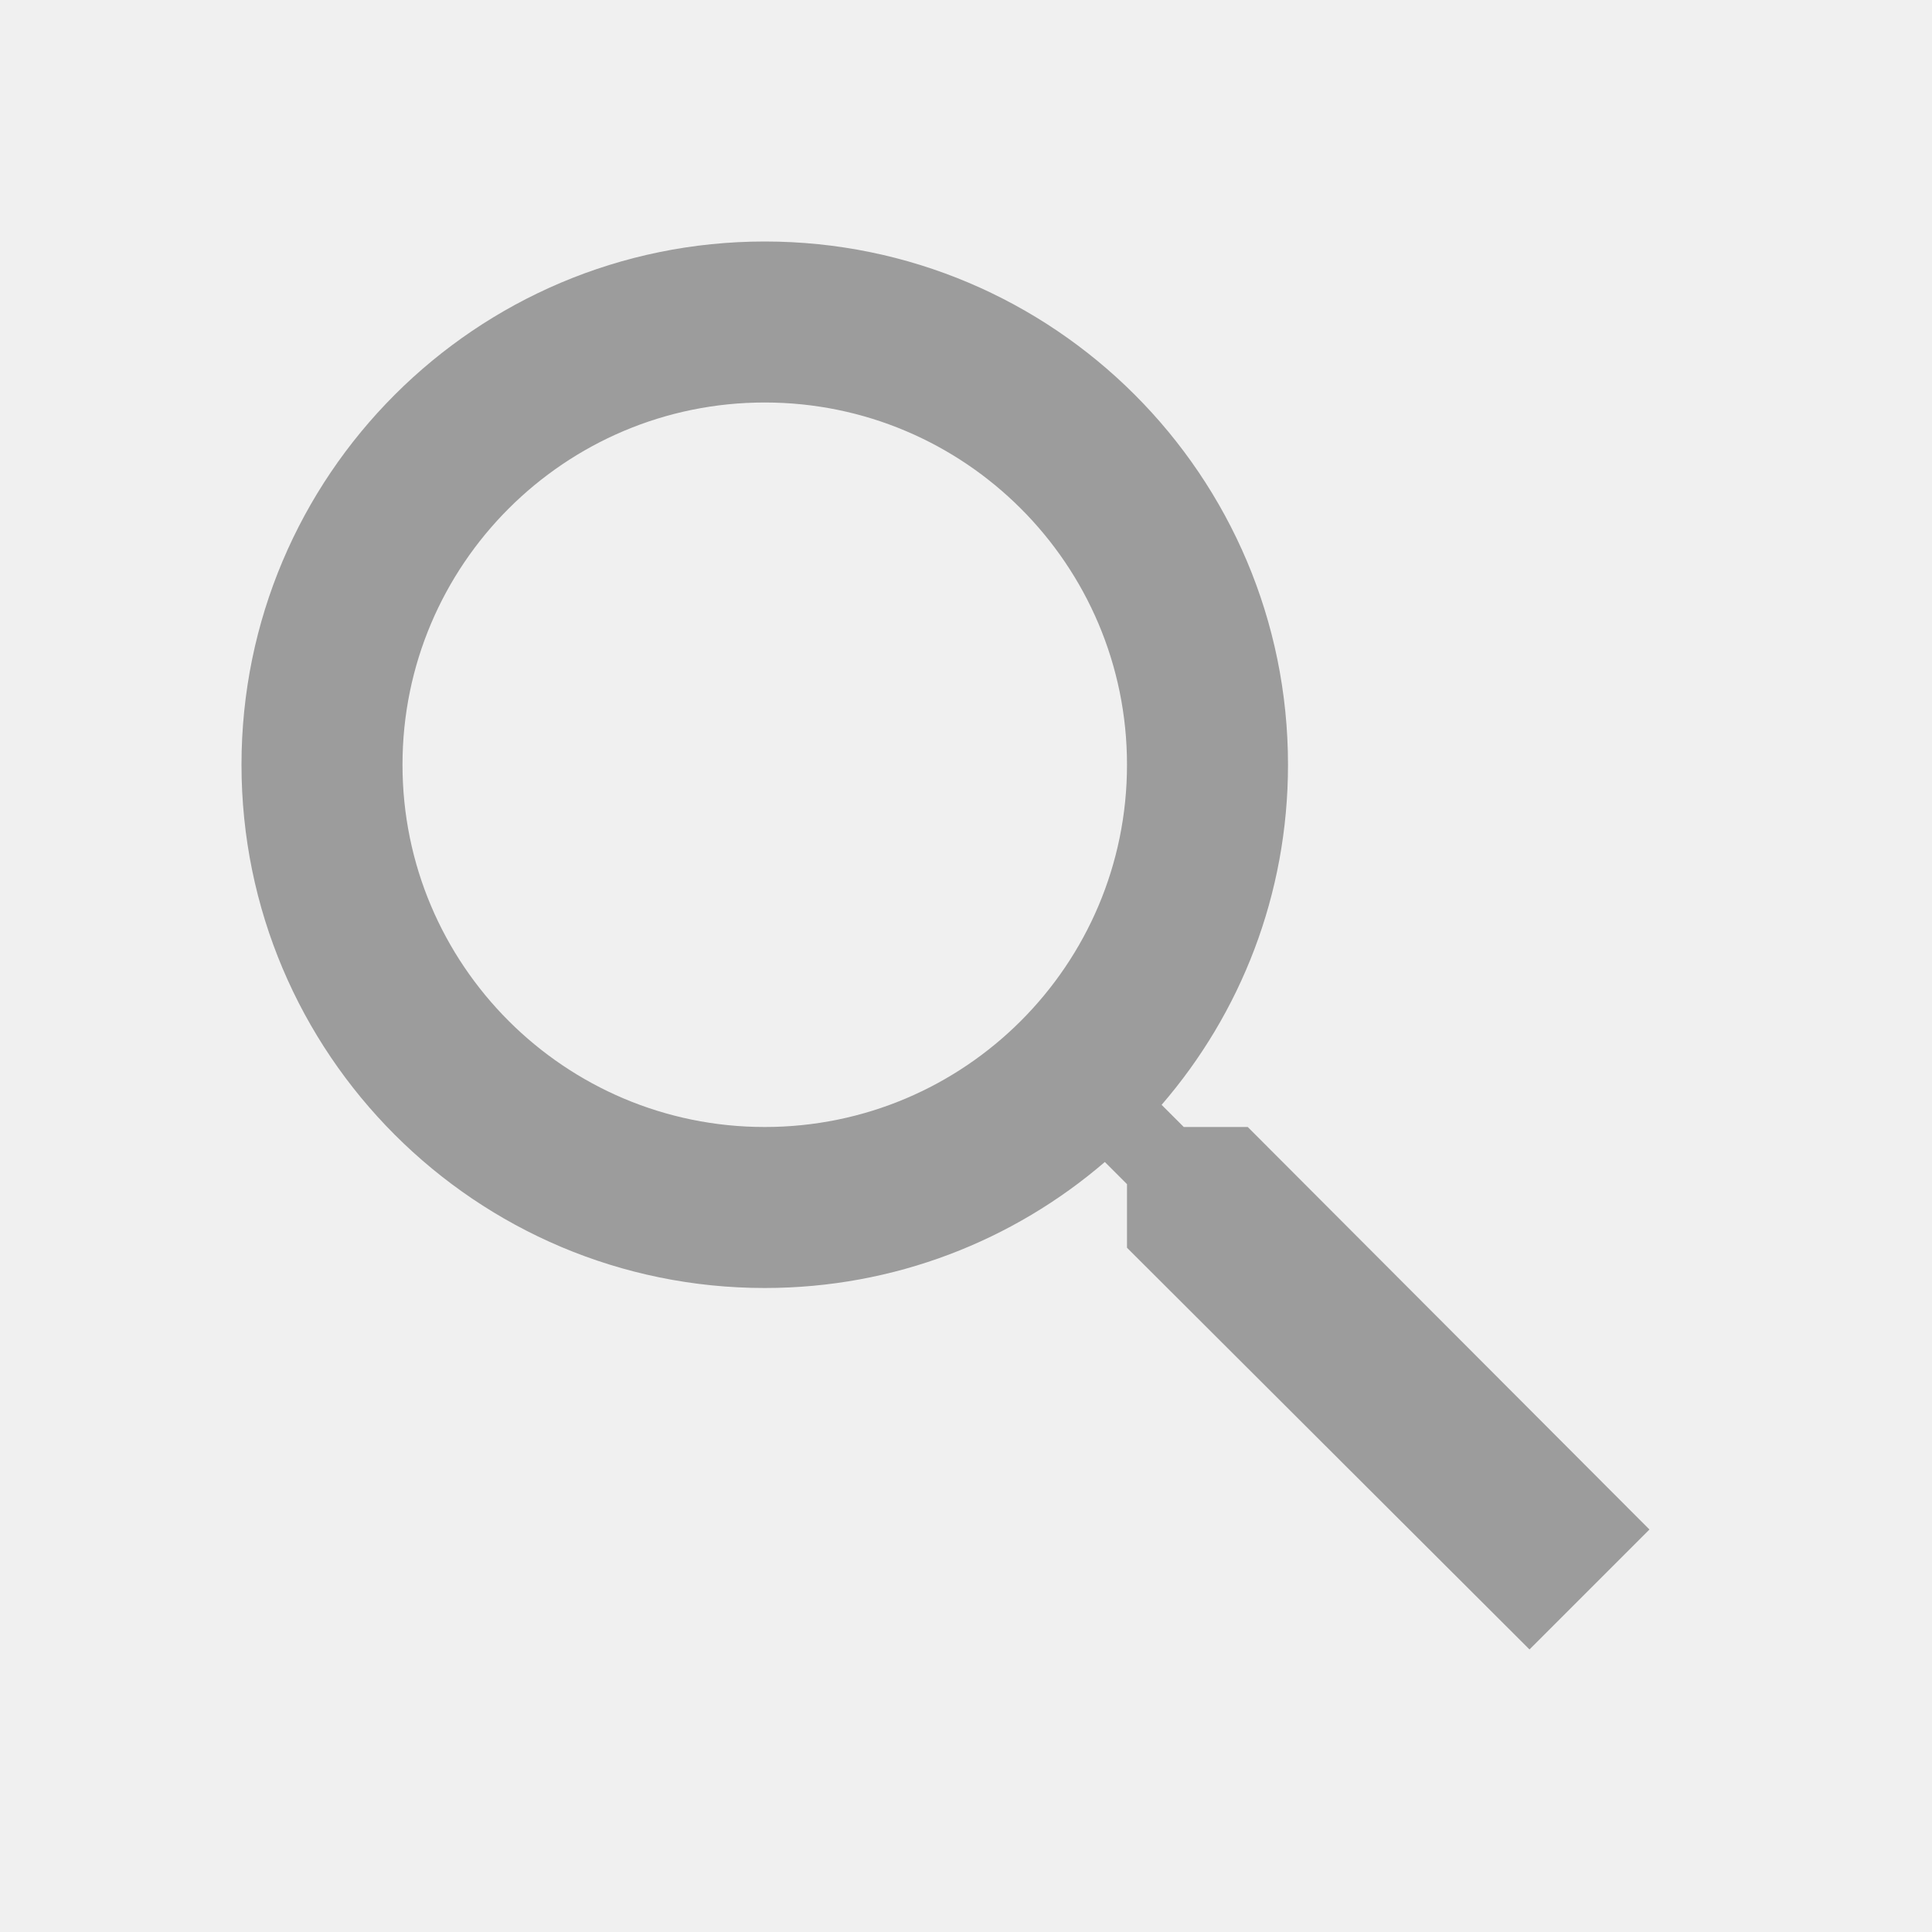
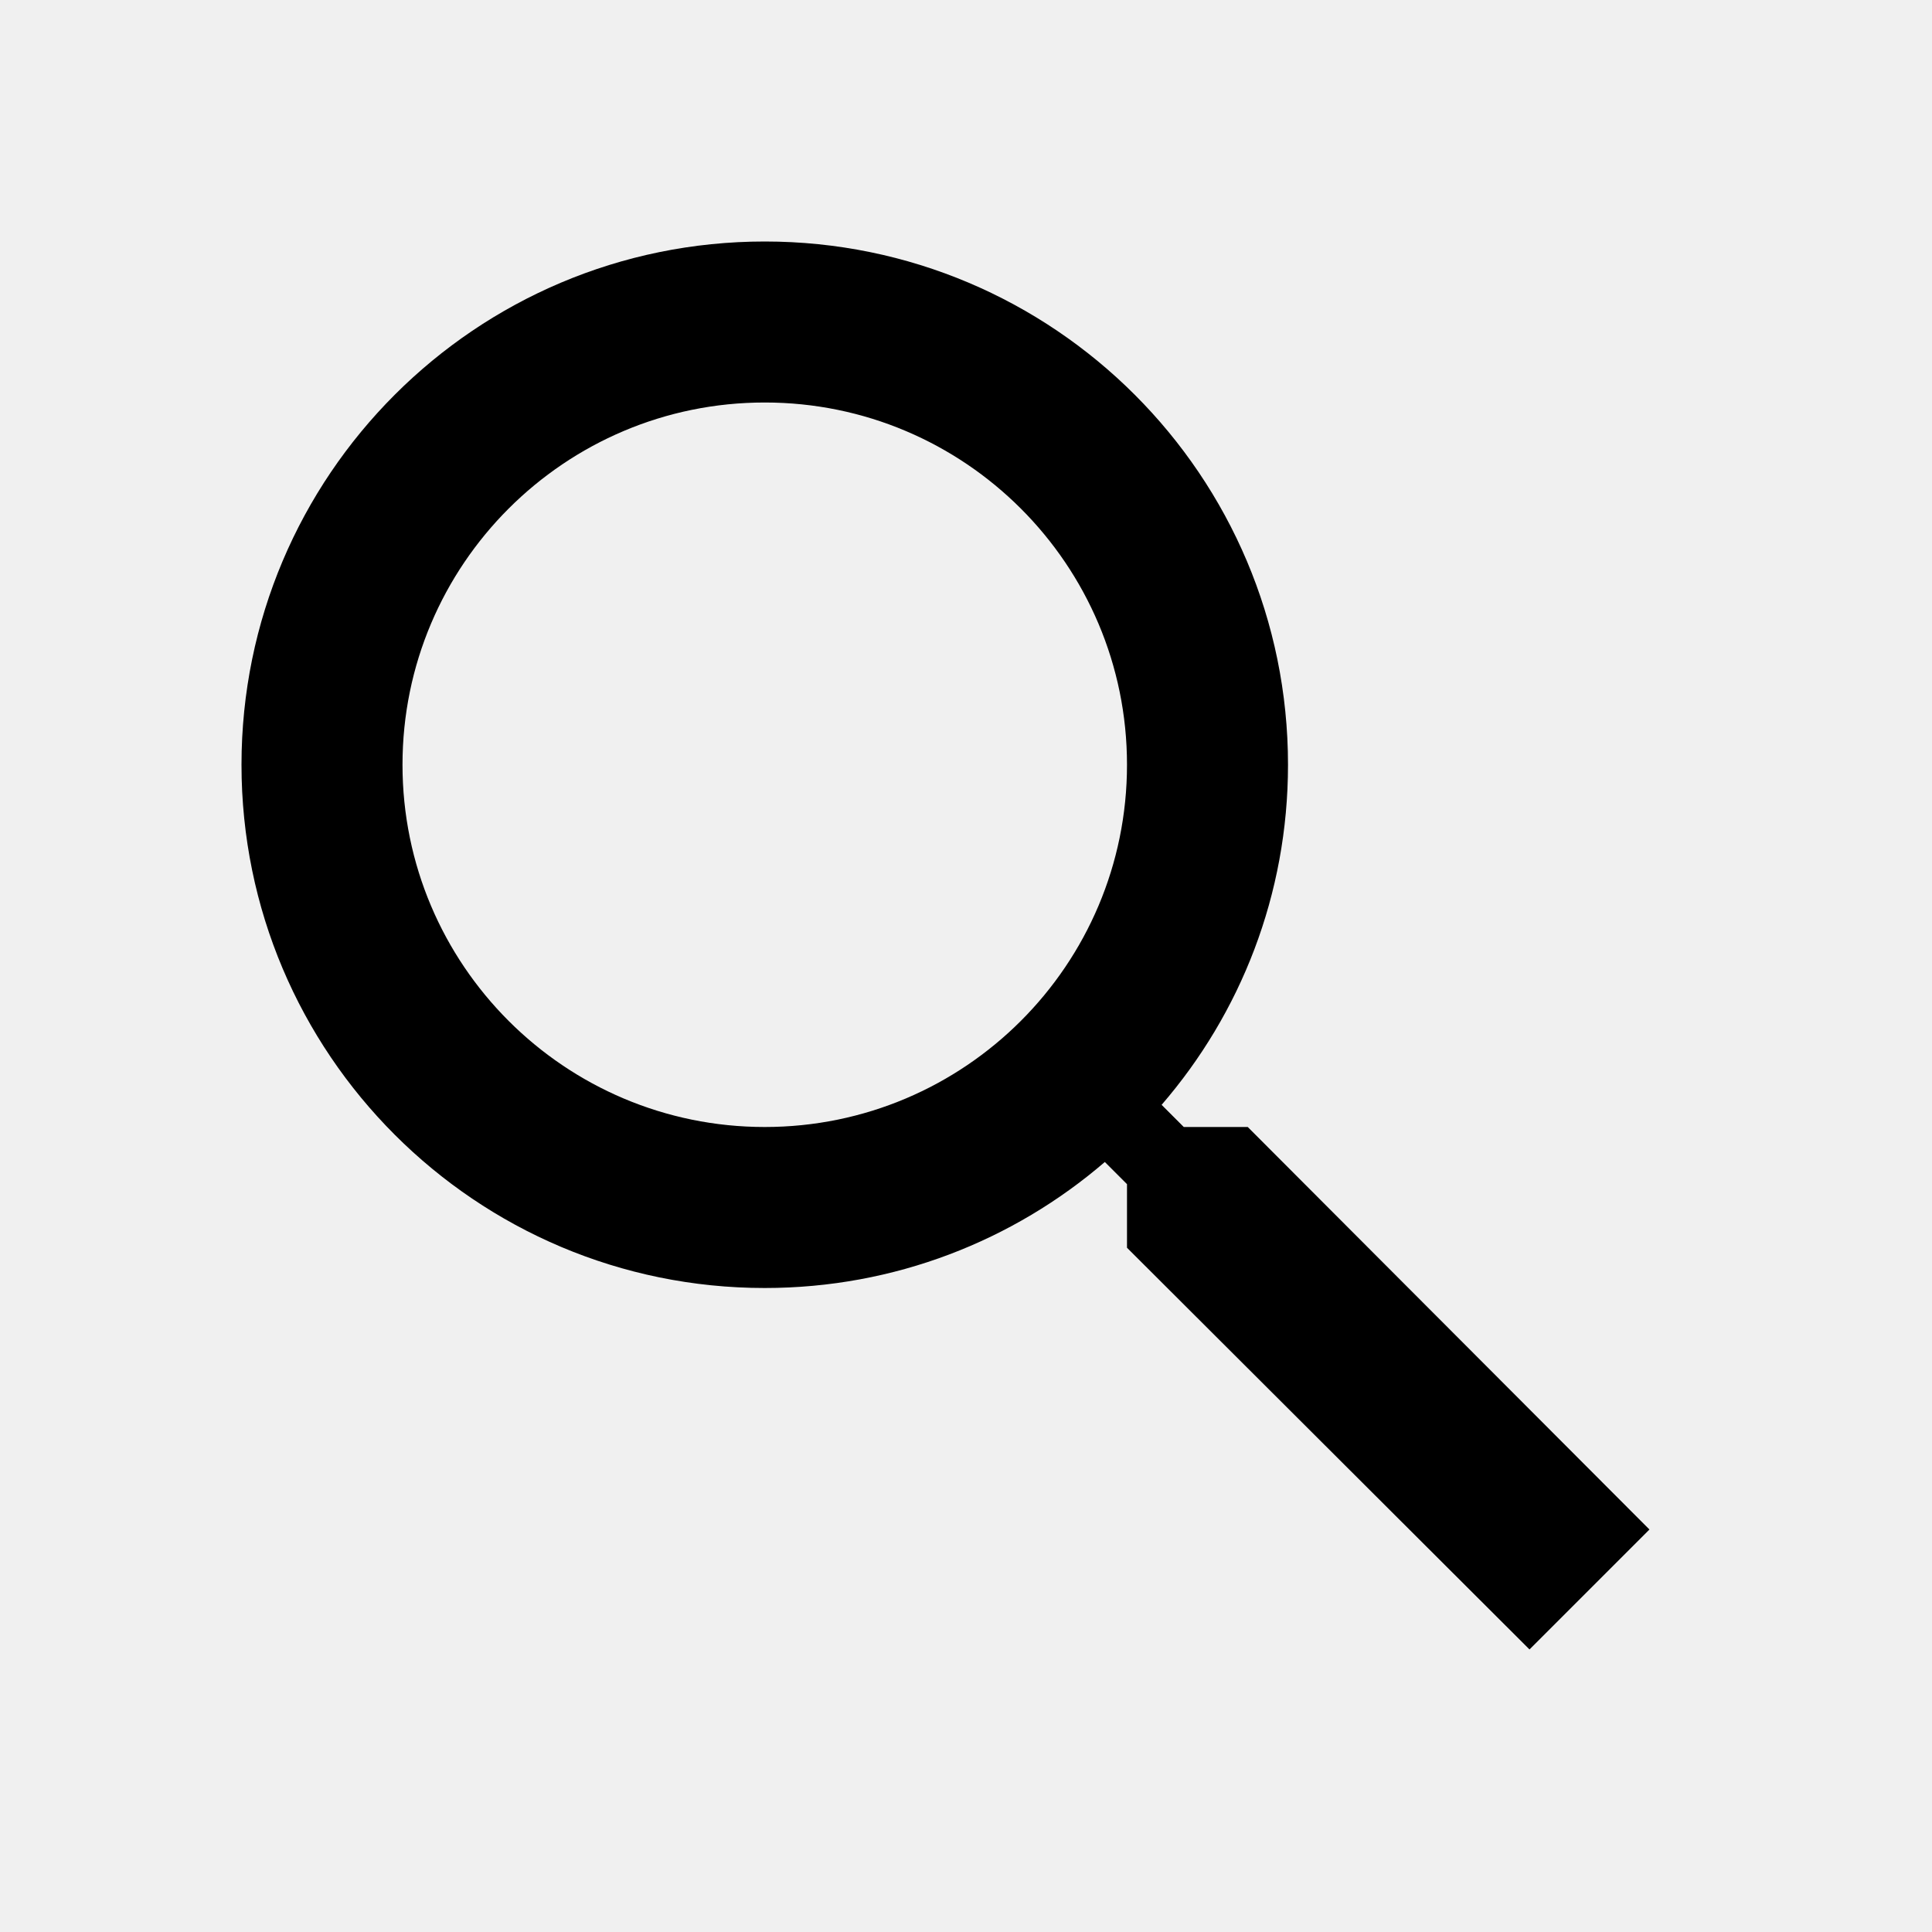
- <svg xmlns="http://www.w3.org/2000/svg" width="36" height="36" viewBox="0 0 36 36" fill="none">
+ <svg xmlns="http://www.w3.org/2000/svg" width="36" height="36" viewBox="0 0 36 36" fill="current">
  <g clip-path="url(#clip0_301_117)">
-     <path d="M23.25 21H22.058L21.645 20.587C23.115 18.885 24 16.672 24 14.25C24 8.865 19.635 4.5 14.25 4.5C8.865 4.5 4.5 8.865 4.5 14.25C4.5 19.635 8.865 24 14.25 24C16.672 24 18.885 23.115 20.587 21.652L21 22.065V23.25L28.5 30.735L30.735 28.5L23.25 21ZM14.25 21C10.523 21 7.5 17.977 7.5 14.25C7.5 10.523 10.523 7.5 14.25 7.5C17.977 7.5 21 10.523 21 14.25C21 17.977 17.977 21 14.25 21Z" fill="#9C9C9C" />
+     <path d="M23.25 21H22.058L21.645 20.587C23.115 18.885 24 16.672 24 14.25C24 8.865 19.635 4.5 14.25 4.5C8.865 4.5 4.5 8.865 4.5 14.25C4.5 19.635 8.865 24 14.25 24C16.672 24 18.885 23.115 20.587 21.652L21 22.065V23.25L28.5 30.735L30.735 28.5L23.25 21ZM14.25 21C10.523 21 7.5 17.977 7.5 14.25C7.5 10.523 10.523 7.5 14.25 7.5C17.977 7.5 21 10.523 21 14.25C21 17.977 17.977 21 14.25 21Z" fill="current" />
  </g>
  <defs>
    <clipPath id="clip0_301_117">
-       <rect width="36" height="36" fill="white" />
+       <rect width="36" height="36" fill="current" />
    </clipPath>
  </defs>
</svg>
